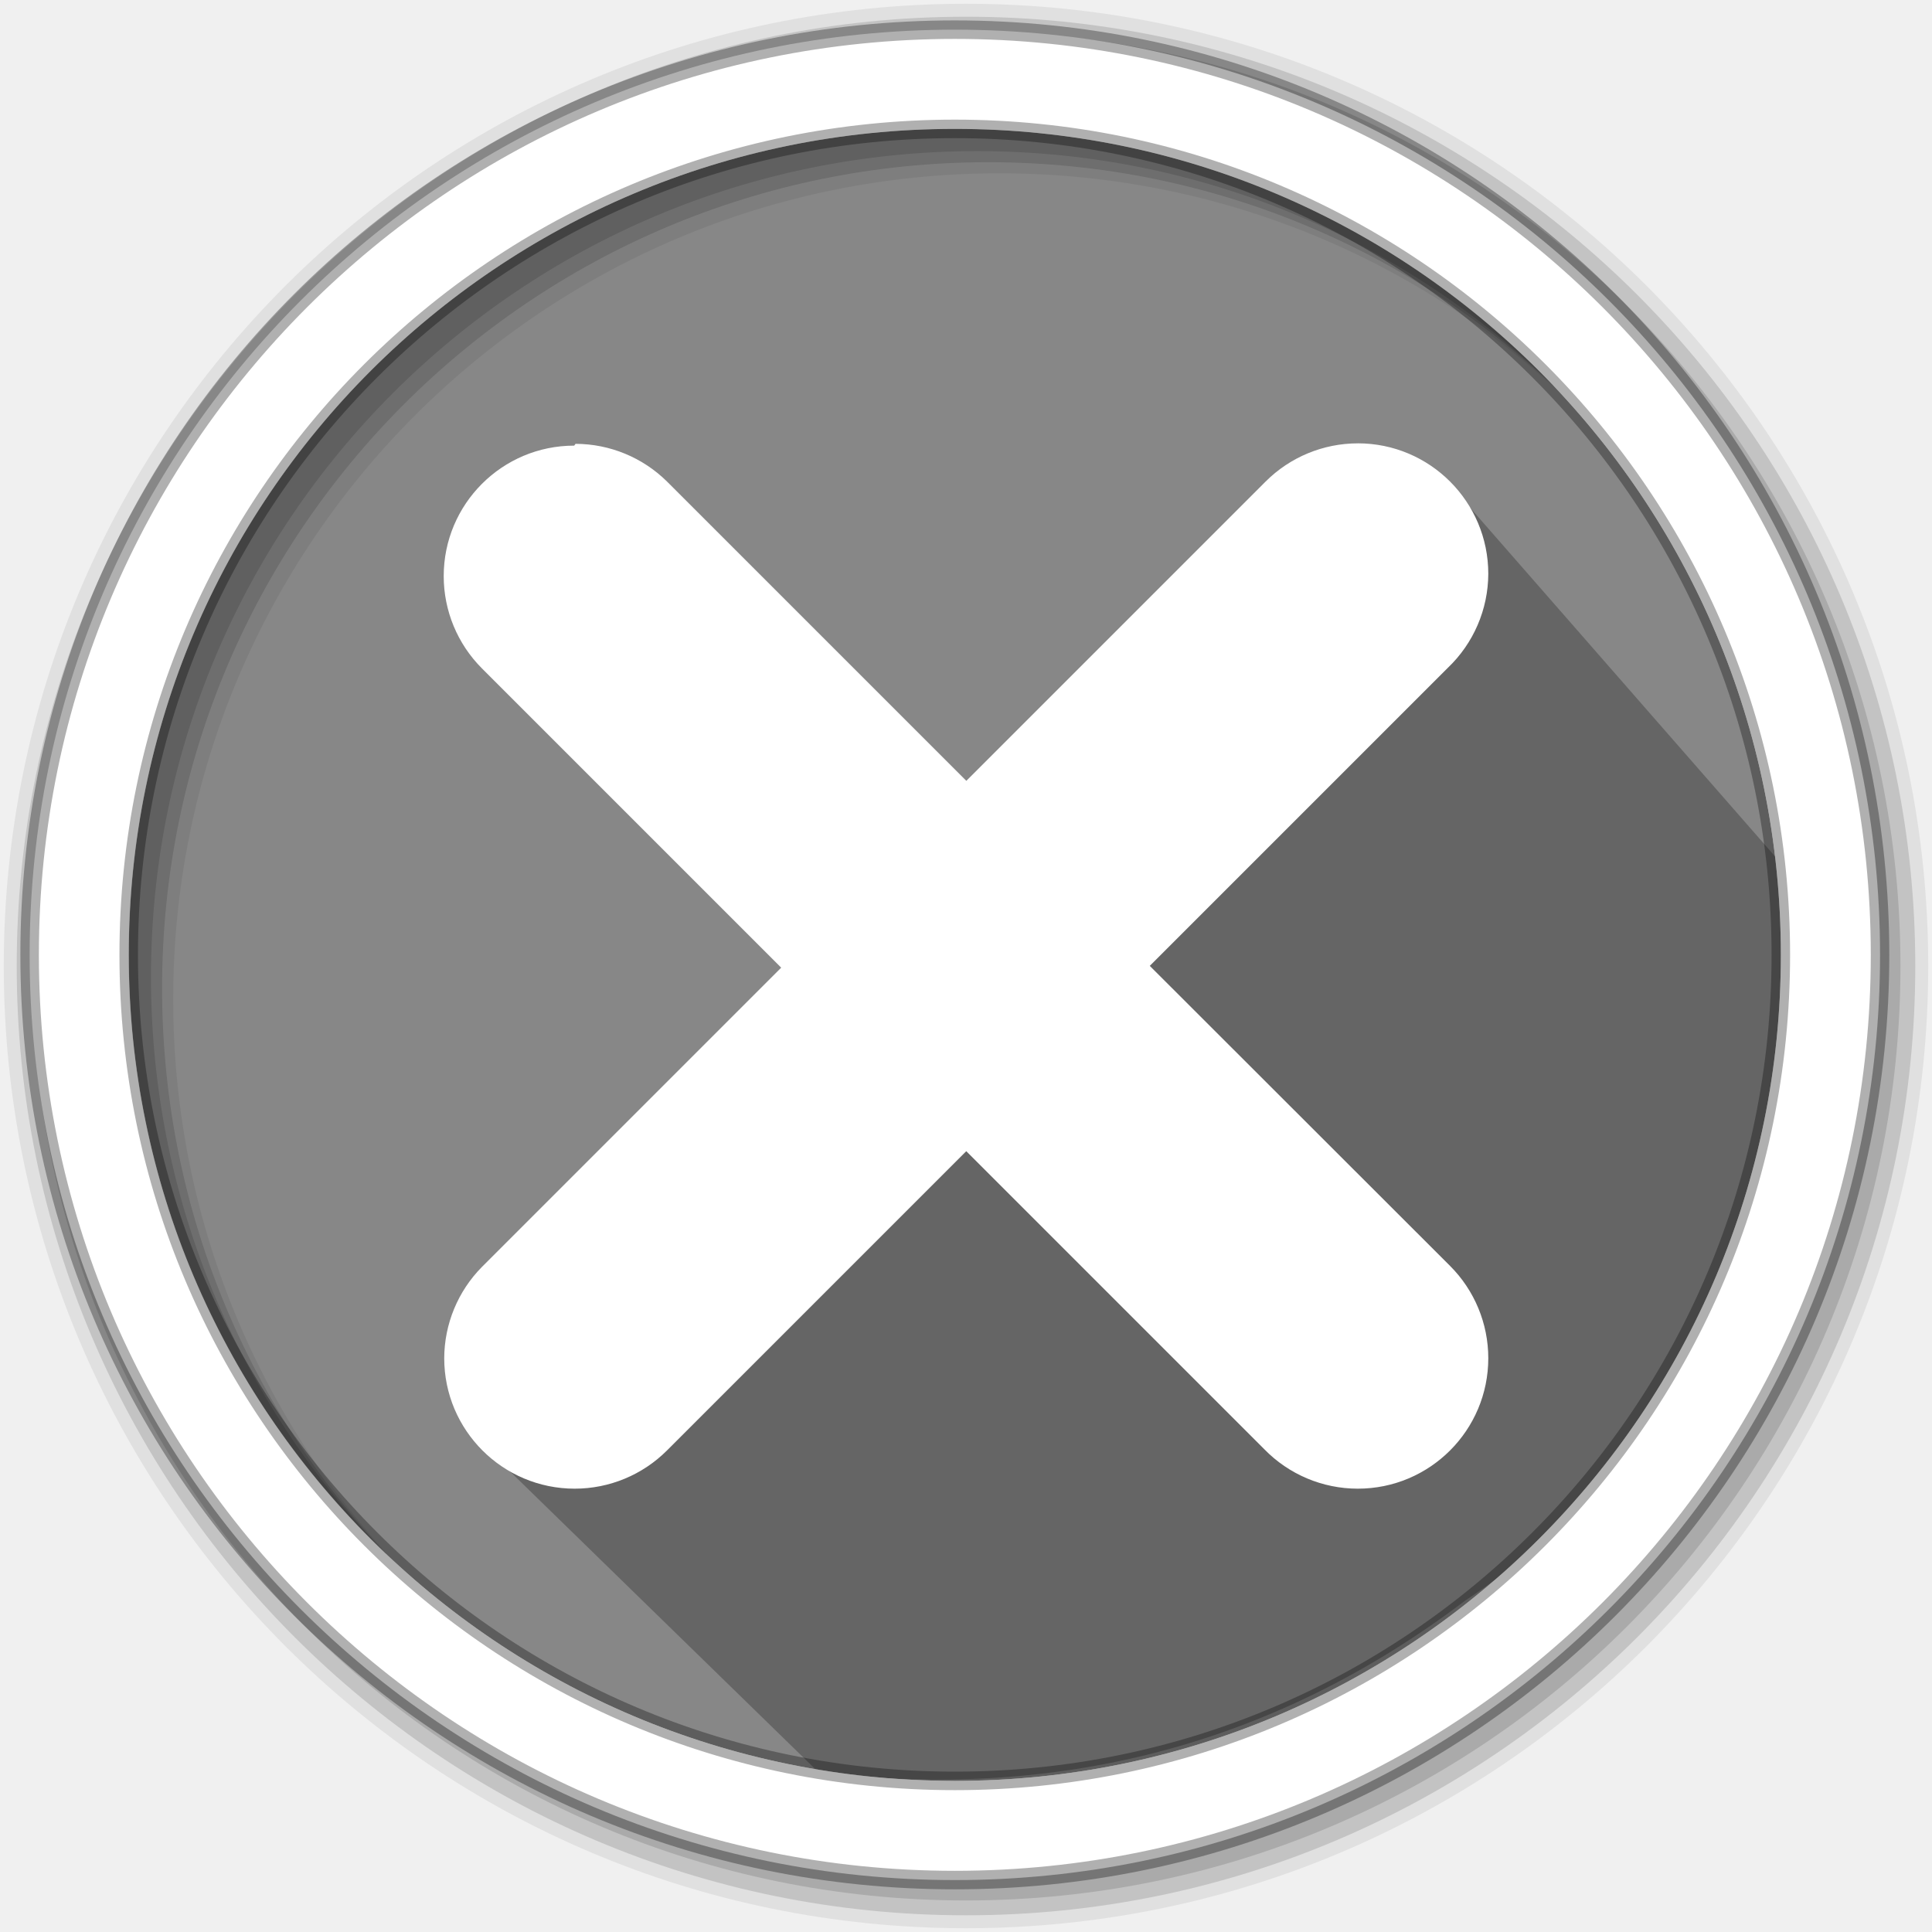
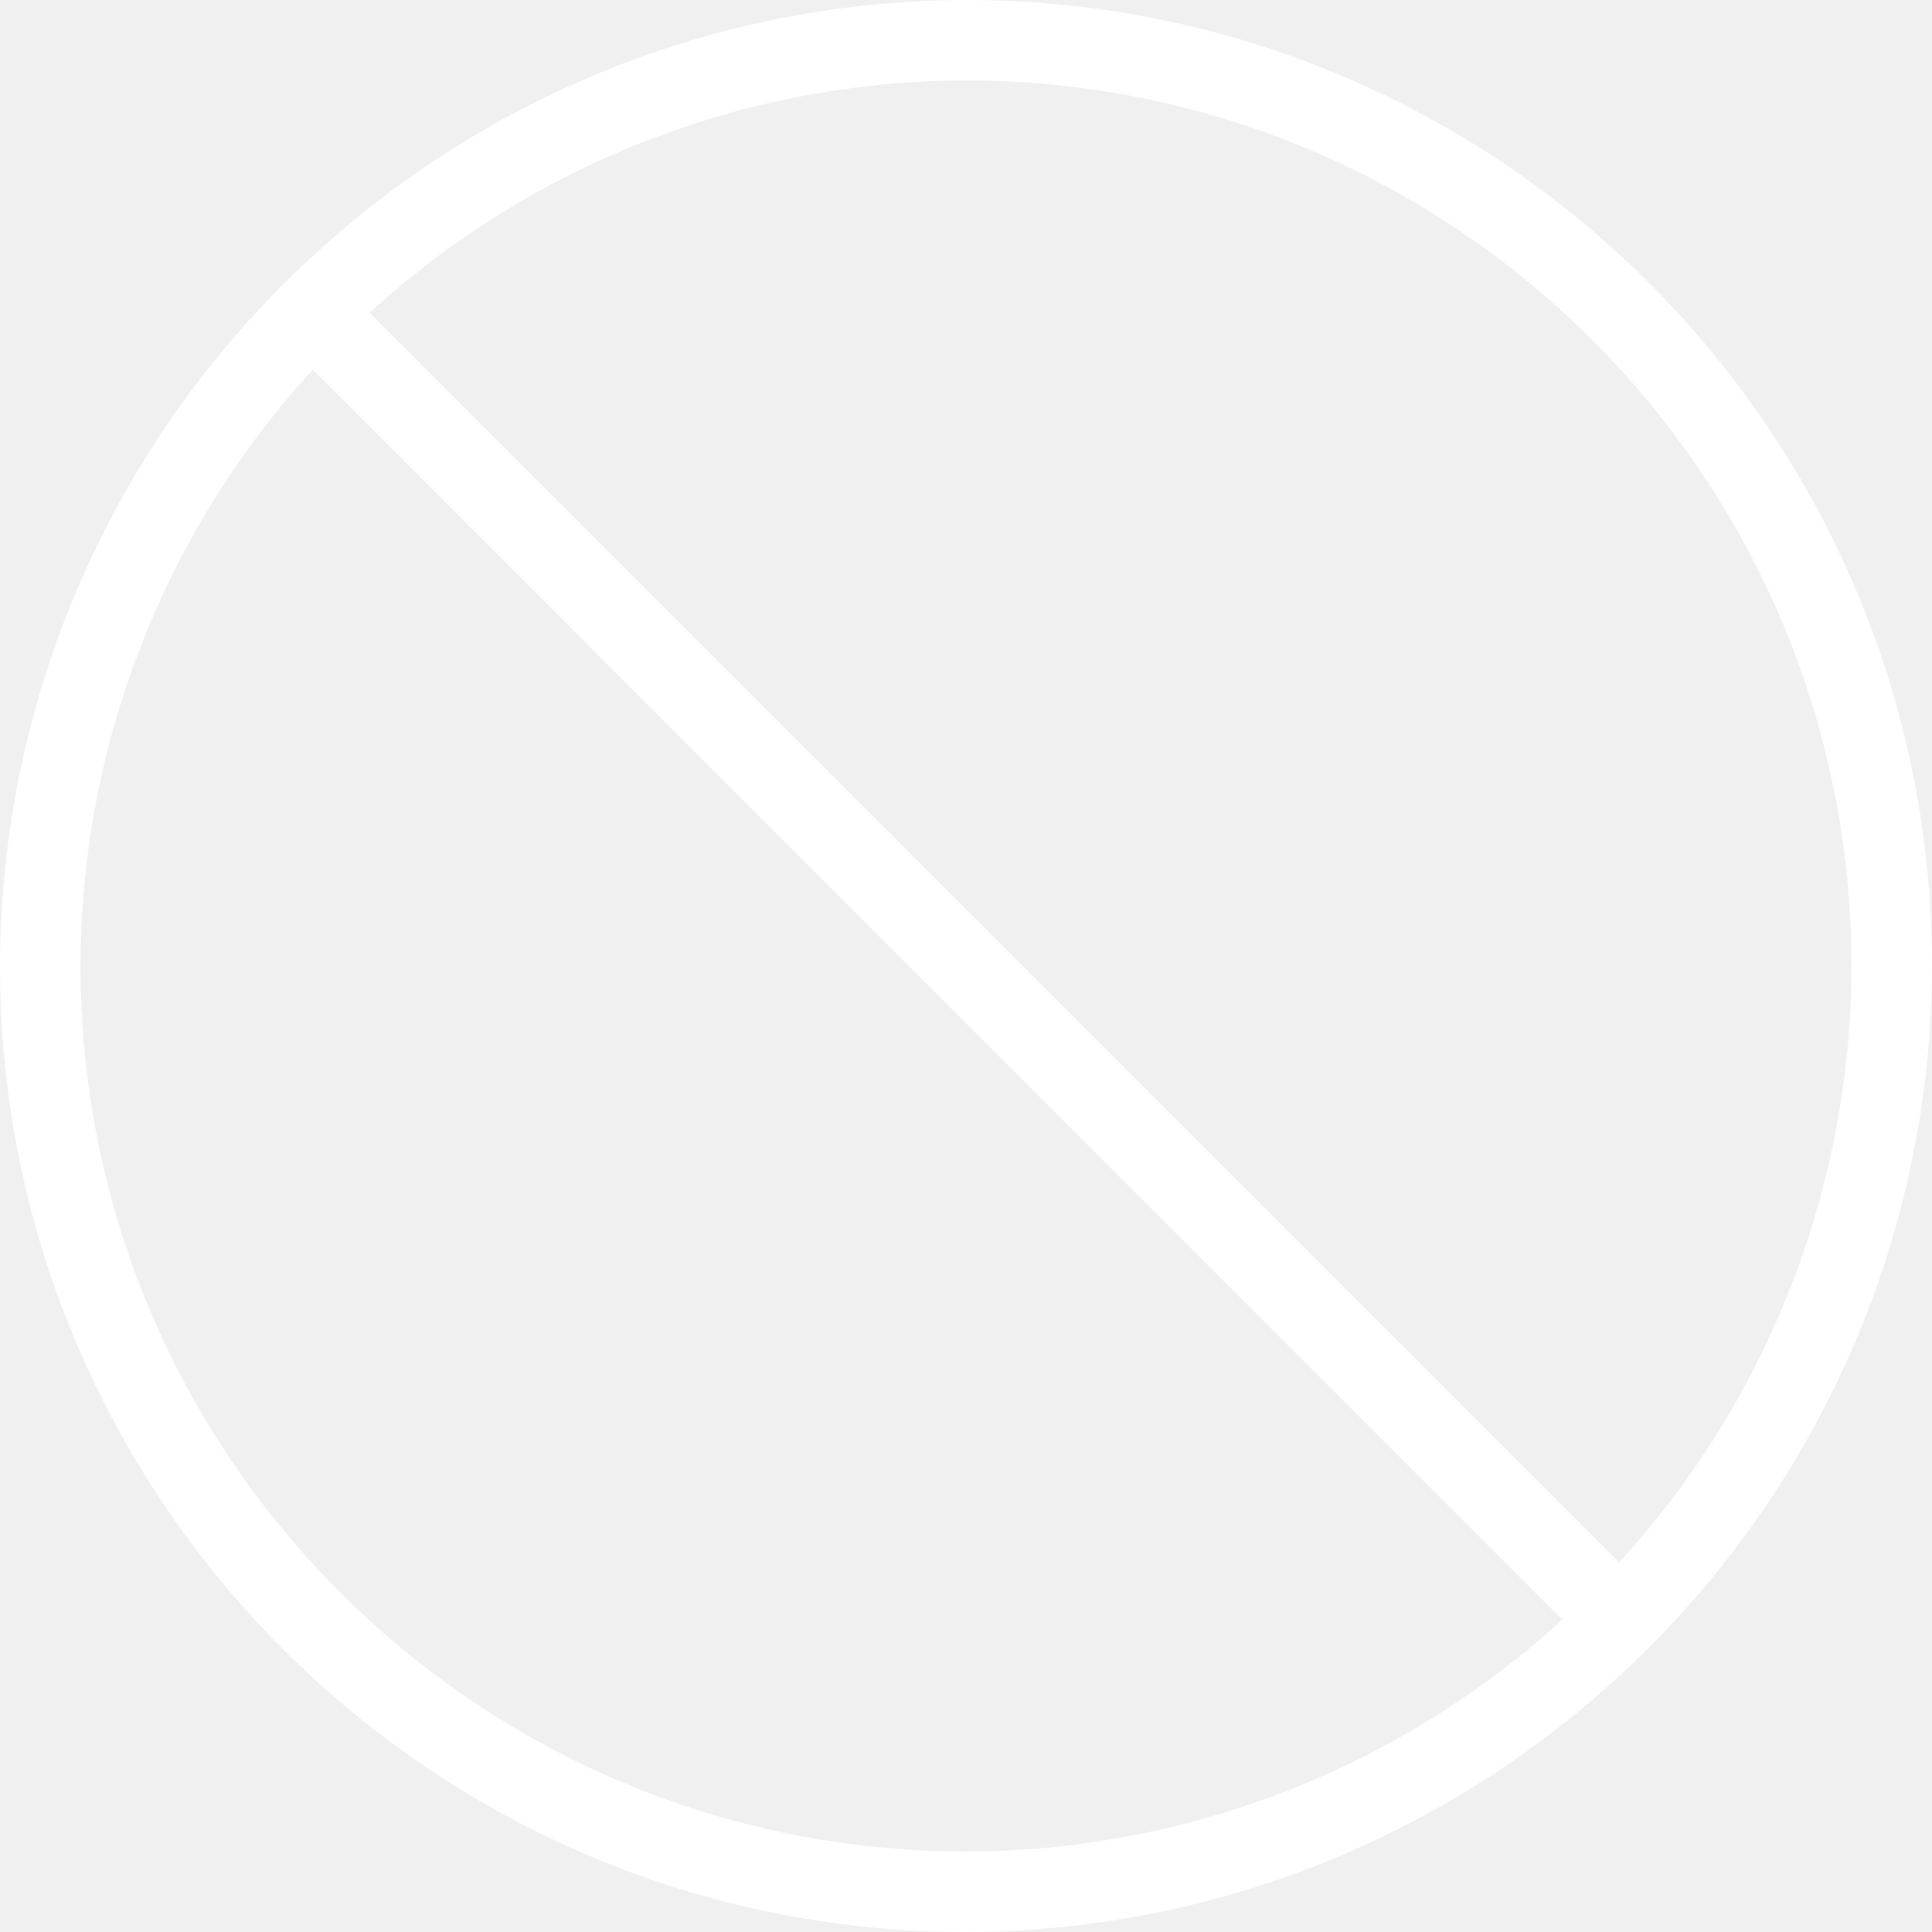
- <svg xmlns="http://www.w3.org/2000/svg" height="128" viewBox="0 0 512 512" width="128" version="1.1" id="svg26">
-   <defs id="defs30" />
-   <path style="fill:#878787;fill-rule:evenodd" id="path2" d="m 471.95,253.05 c 0,120.9 -98.01,218.9 -218.9,218.9 -120.9,0 -218.9,-98.01 -218.9,-218.9 0,-120.9 98.01,-218.9 218.9,-218.9 120.9,0 218.9,98.01 218.9,218.9" />
-   <path style="opacity:0.25;fill:#000000;fill-opacity:1;stroke:none;stroke-width:1px;stroke-linecap:butt;stroke-linejoin:miter;stroke-opacity:1" d="m 382.915,126.915 92.289,105.525 c 3.401,83.789 -33.099,156.504 -86.865,191.696 -51.219,38.828 -108.601,53.009 -171.39,45.559 l -86.78,-84.61 z" id="path4518" />
-   <g fill-rule="evenodd" id="g18">
-     <path d="m256 1c-140.83 0-255 114.17-255 255s114.17 255 255 255 255-114.17 255-255-114.17-255-255-255m8.827 44.931c120.9 0 218.9 98 218.9 218.9s-98 218.9-218.9 218.9-218.93-98-218.93-218.9 98.03-218.9 218.93-218.9" fill-opacity=".067" id="path8" />
-     <g fill-opacity=".129" id="g14">
-       <path d="m256 4.433c-138.94 0-251.57 112.63-251.57 251.57s112.63 251.57 251.57 251.57 251.57-112.63 251.57-251.57-112.63-251.57-251.57-251.57m5.885 38.556c120.9 0 218.9 98 218.9 218.9s-98 218.9-218.9 218.9-218.93-98-218.93-218.9 98.03-218.9 218.93-218.9" id="path10" />
-       <path d="m256 8.356c-136.77 0-247.64 110.87-247.64 247.64s110.87 247.64 247.64 247.64 247.64-110.87 247.64-247.64-110.87-247.64-247.64-247.64m2.942 31.691c120.9 0 218.9 98 218.9 218.9s-98 218.9-218.9 218.9-218.93-98-218.93-218.9 98.03-218.9 218.93-218.9" id="path12" />
-     </g>
-     <path d="m253.04 7.859c-135.42 0-245.19 109.78-245.19 245.19 0 135.42 109.78 245.19 245.19 245.19 135.42 0 245.19-109.78 245.19-245.19 0-135.42-109.78-245.19-245.19-245.19zm0 26.297c120.9 0 218.9 98 218.9 218.9s-98 218.9-218.9 218.9-218.93-98-218.93-218.9 98.03-218.9 218.93-218.9z" fill="#ffffff" stroke="#000000" stroke-opacity=".31" stroke-width="4.904" id="path16" />
-   </g>
-   <path style="opacity:1;fill:#ffffff;stroke-width:34.586;stroke:none;fill-opacity:1" class="ColorScheme-Text" d="m 359.842,117.494 a 34.586,34.586 0 0 0 -24.453,10.133 l -79.305,79.305 -78.967,-78.967 a 34.586,34.586 0 0 0 -0.346,-0.346 34.586,34.586 0 0 0 -24.251,-9.997 l -0.346,0.474 a 34.586,34.586 0 0 0 -34.586,34.586 34.586,34.586 0 0 0 10.133,24.453 l 79.305,79.305 -79.305,79.305 a 34.586,34.586 0 0 0 -9.997,24.183 34.586,34.586 0 0 0 34.586,34.586 34.586,34.586 0 0 0 24.453,-10.133 l 79.305,-79.305 78.967,78.967 a 34.586,34.586 0 0 0 24.791,10.471 34.586,34.586 0 0 0 34.586,-34.586 34.586,34.586 0 0 0 -10.133,-24.453 l -79.575,-79.508 78.967,-78.967 a 34.586,34.586 0 0 0 10.741,-24.927 34.586,34.586 0 0 0 -34.586,-34.586 z" id="path5" />
+ <svg xmlns="http://www.w3.org/2000/svg" id="svg6" version="1.1" viewBox="0 0 256 256" width="256" height="256">
+   <defs id="defs3051">
+     <style id="current-color-scheme" type="text/css">
+       .ColorScheme-Text {
+         color:#232629;
+       }
+       </style>
+   </defs>
+   <path id="path4" class="ColorScheme-Text" d="M 128,0 A 128,128 0 0 0 41.458,33.917 l -0.018,-0.018 A 128,128 0 0 0 41.042,34.292 128,128 0 0 0 0,128 128,128 0 0 0 128,256 128,128 0 0 0 214.542,222.083 l 0.072,0.018 a 128,128 0 0 0 0.345,-0.393 A 128,128 0 0 0 256,128 128,128 0 0 0 128,0 m 0,10.667 A 117.333,117.333 0 0 1 245.333,128 117.333,117.333 0 0 1 214.562,207.021 L 48.981,41.44 A 117.333,117.333 0 0 1 128,10.667 M 41.44,48.981 207.019,214.613 A 117.333,117.333 0 0 1 128,245.333 117.333,117.333 0 0 1 10.667,128 117.333,117.333 0 0 1 41.438,48.979" style="fill:#ffffff;fill-opacity:1;stroke:none;stroke-width:10.667" />
</svg>
